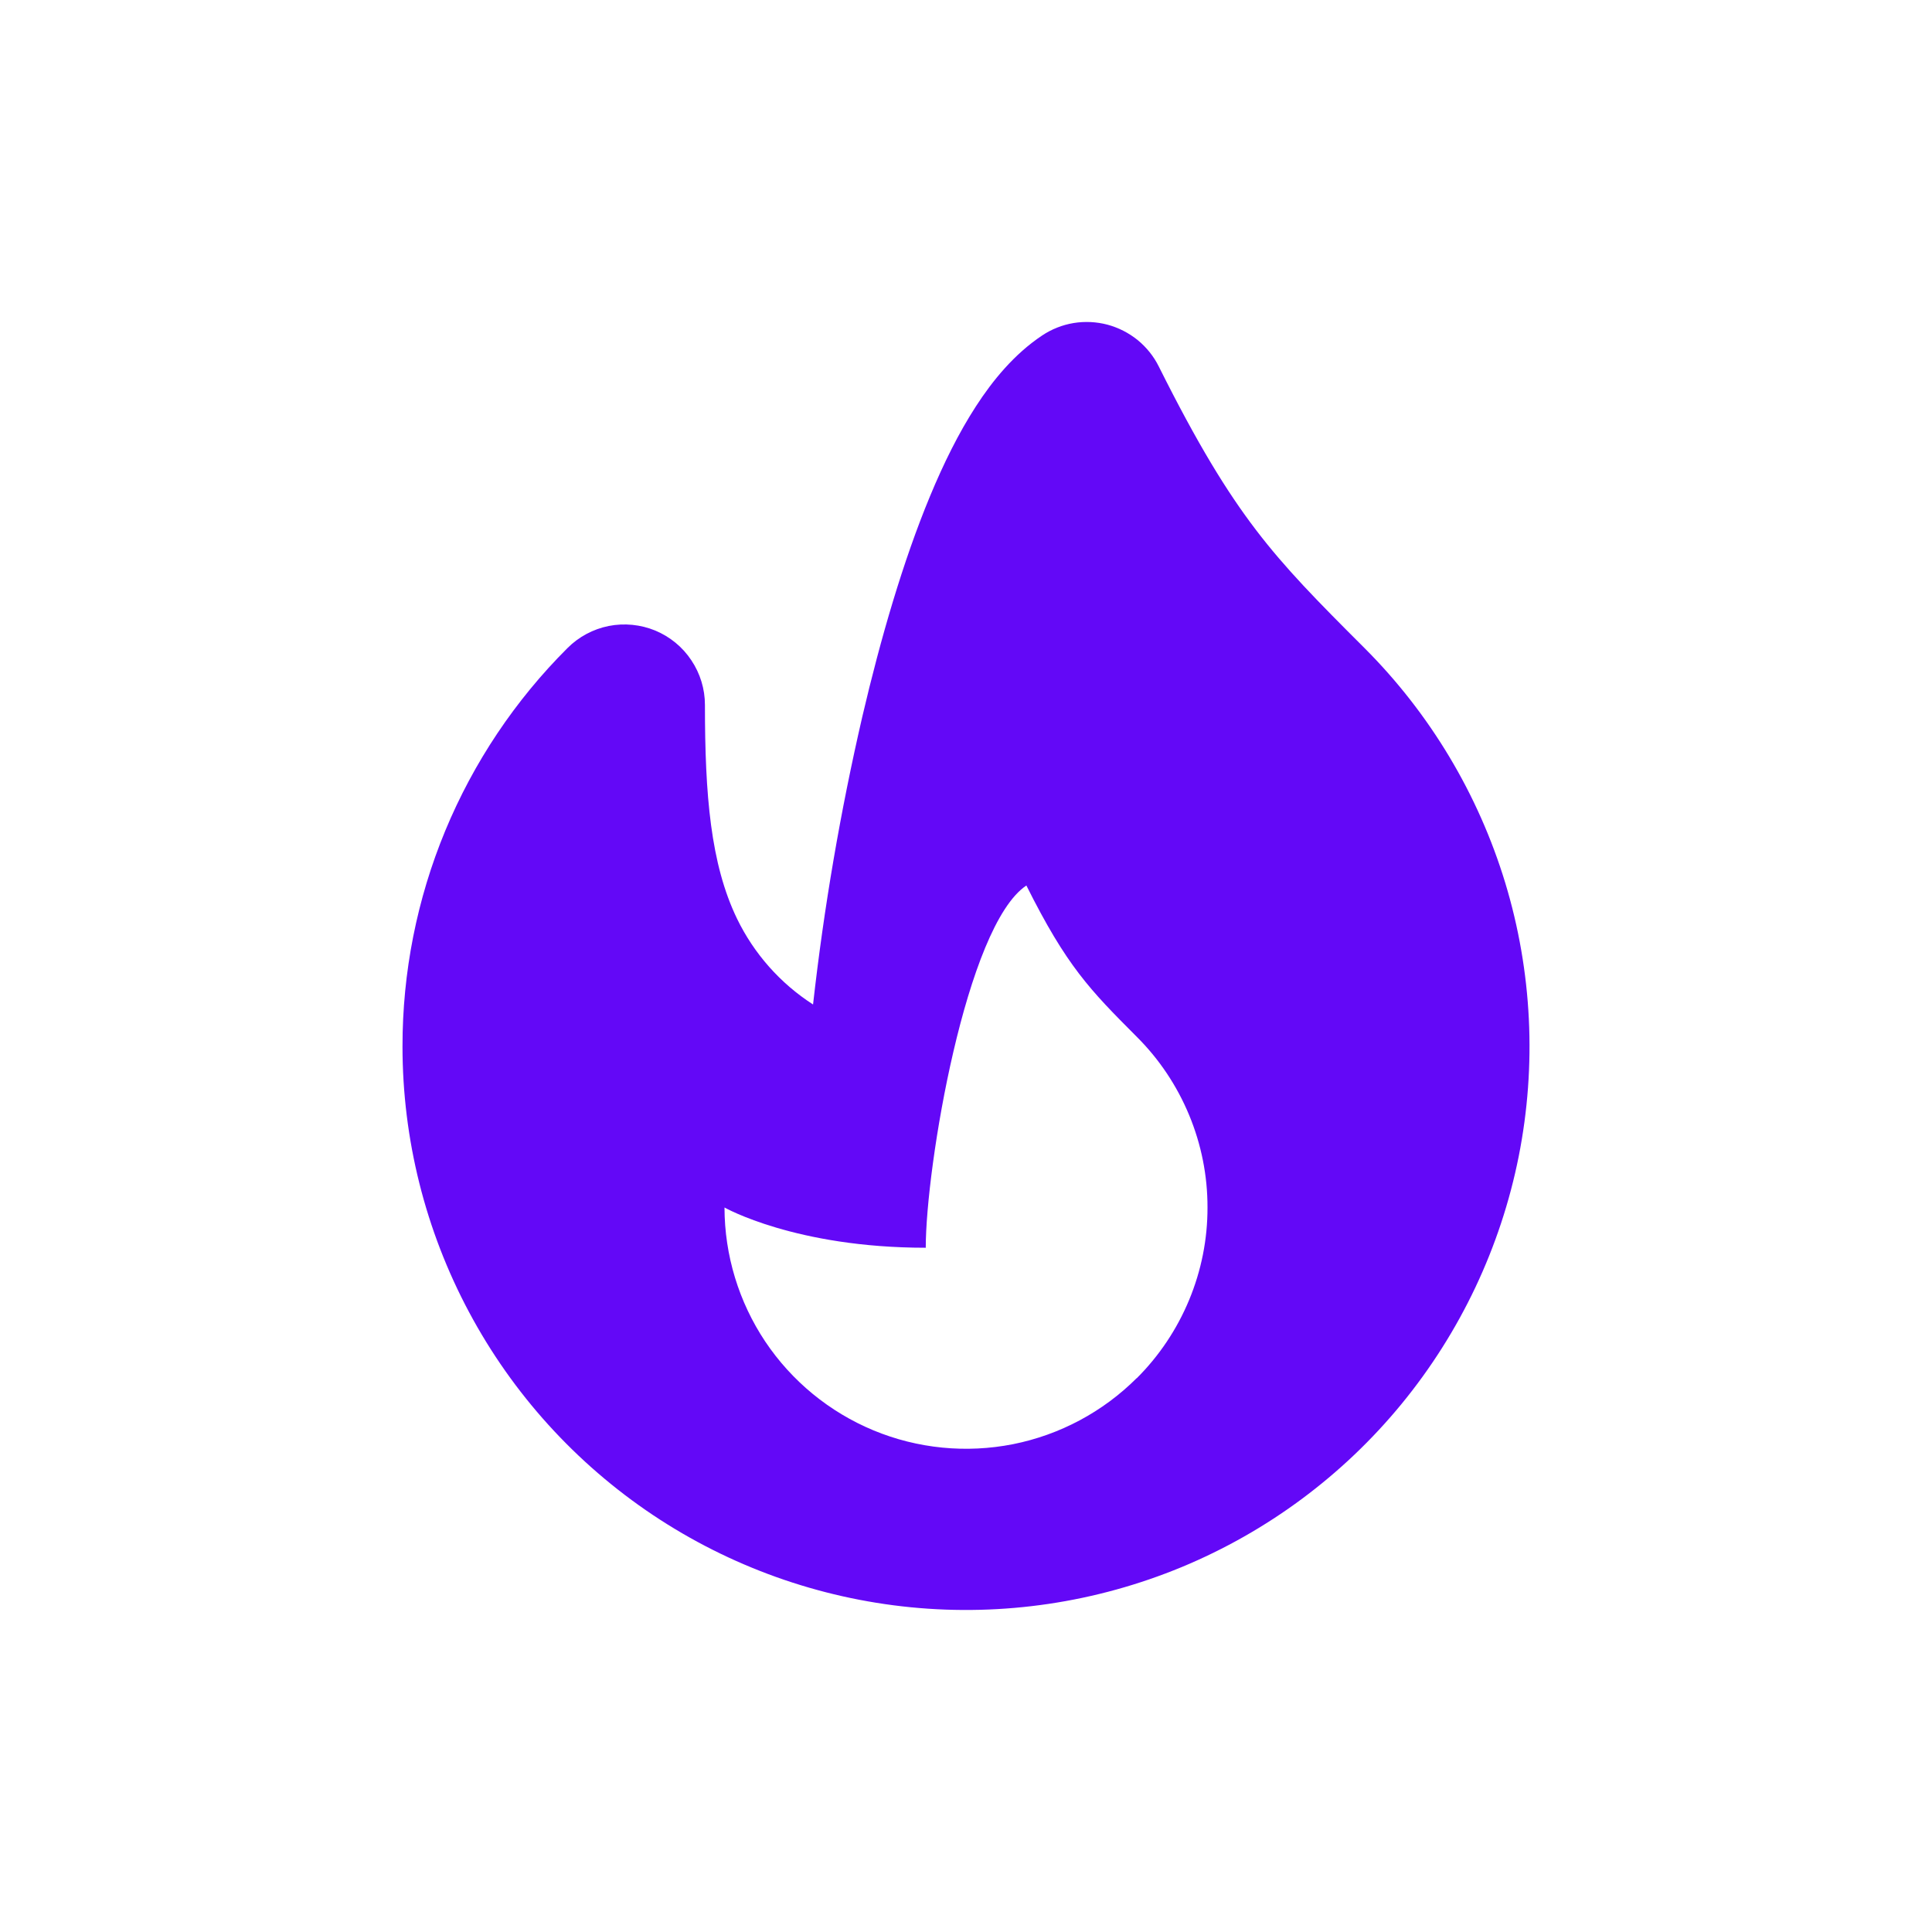
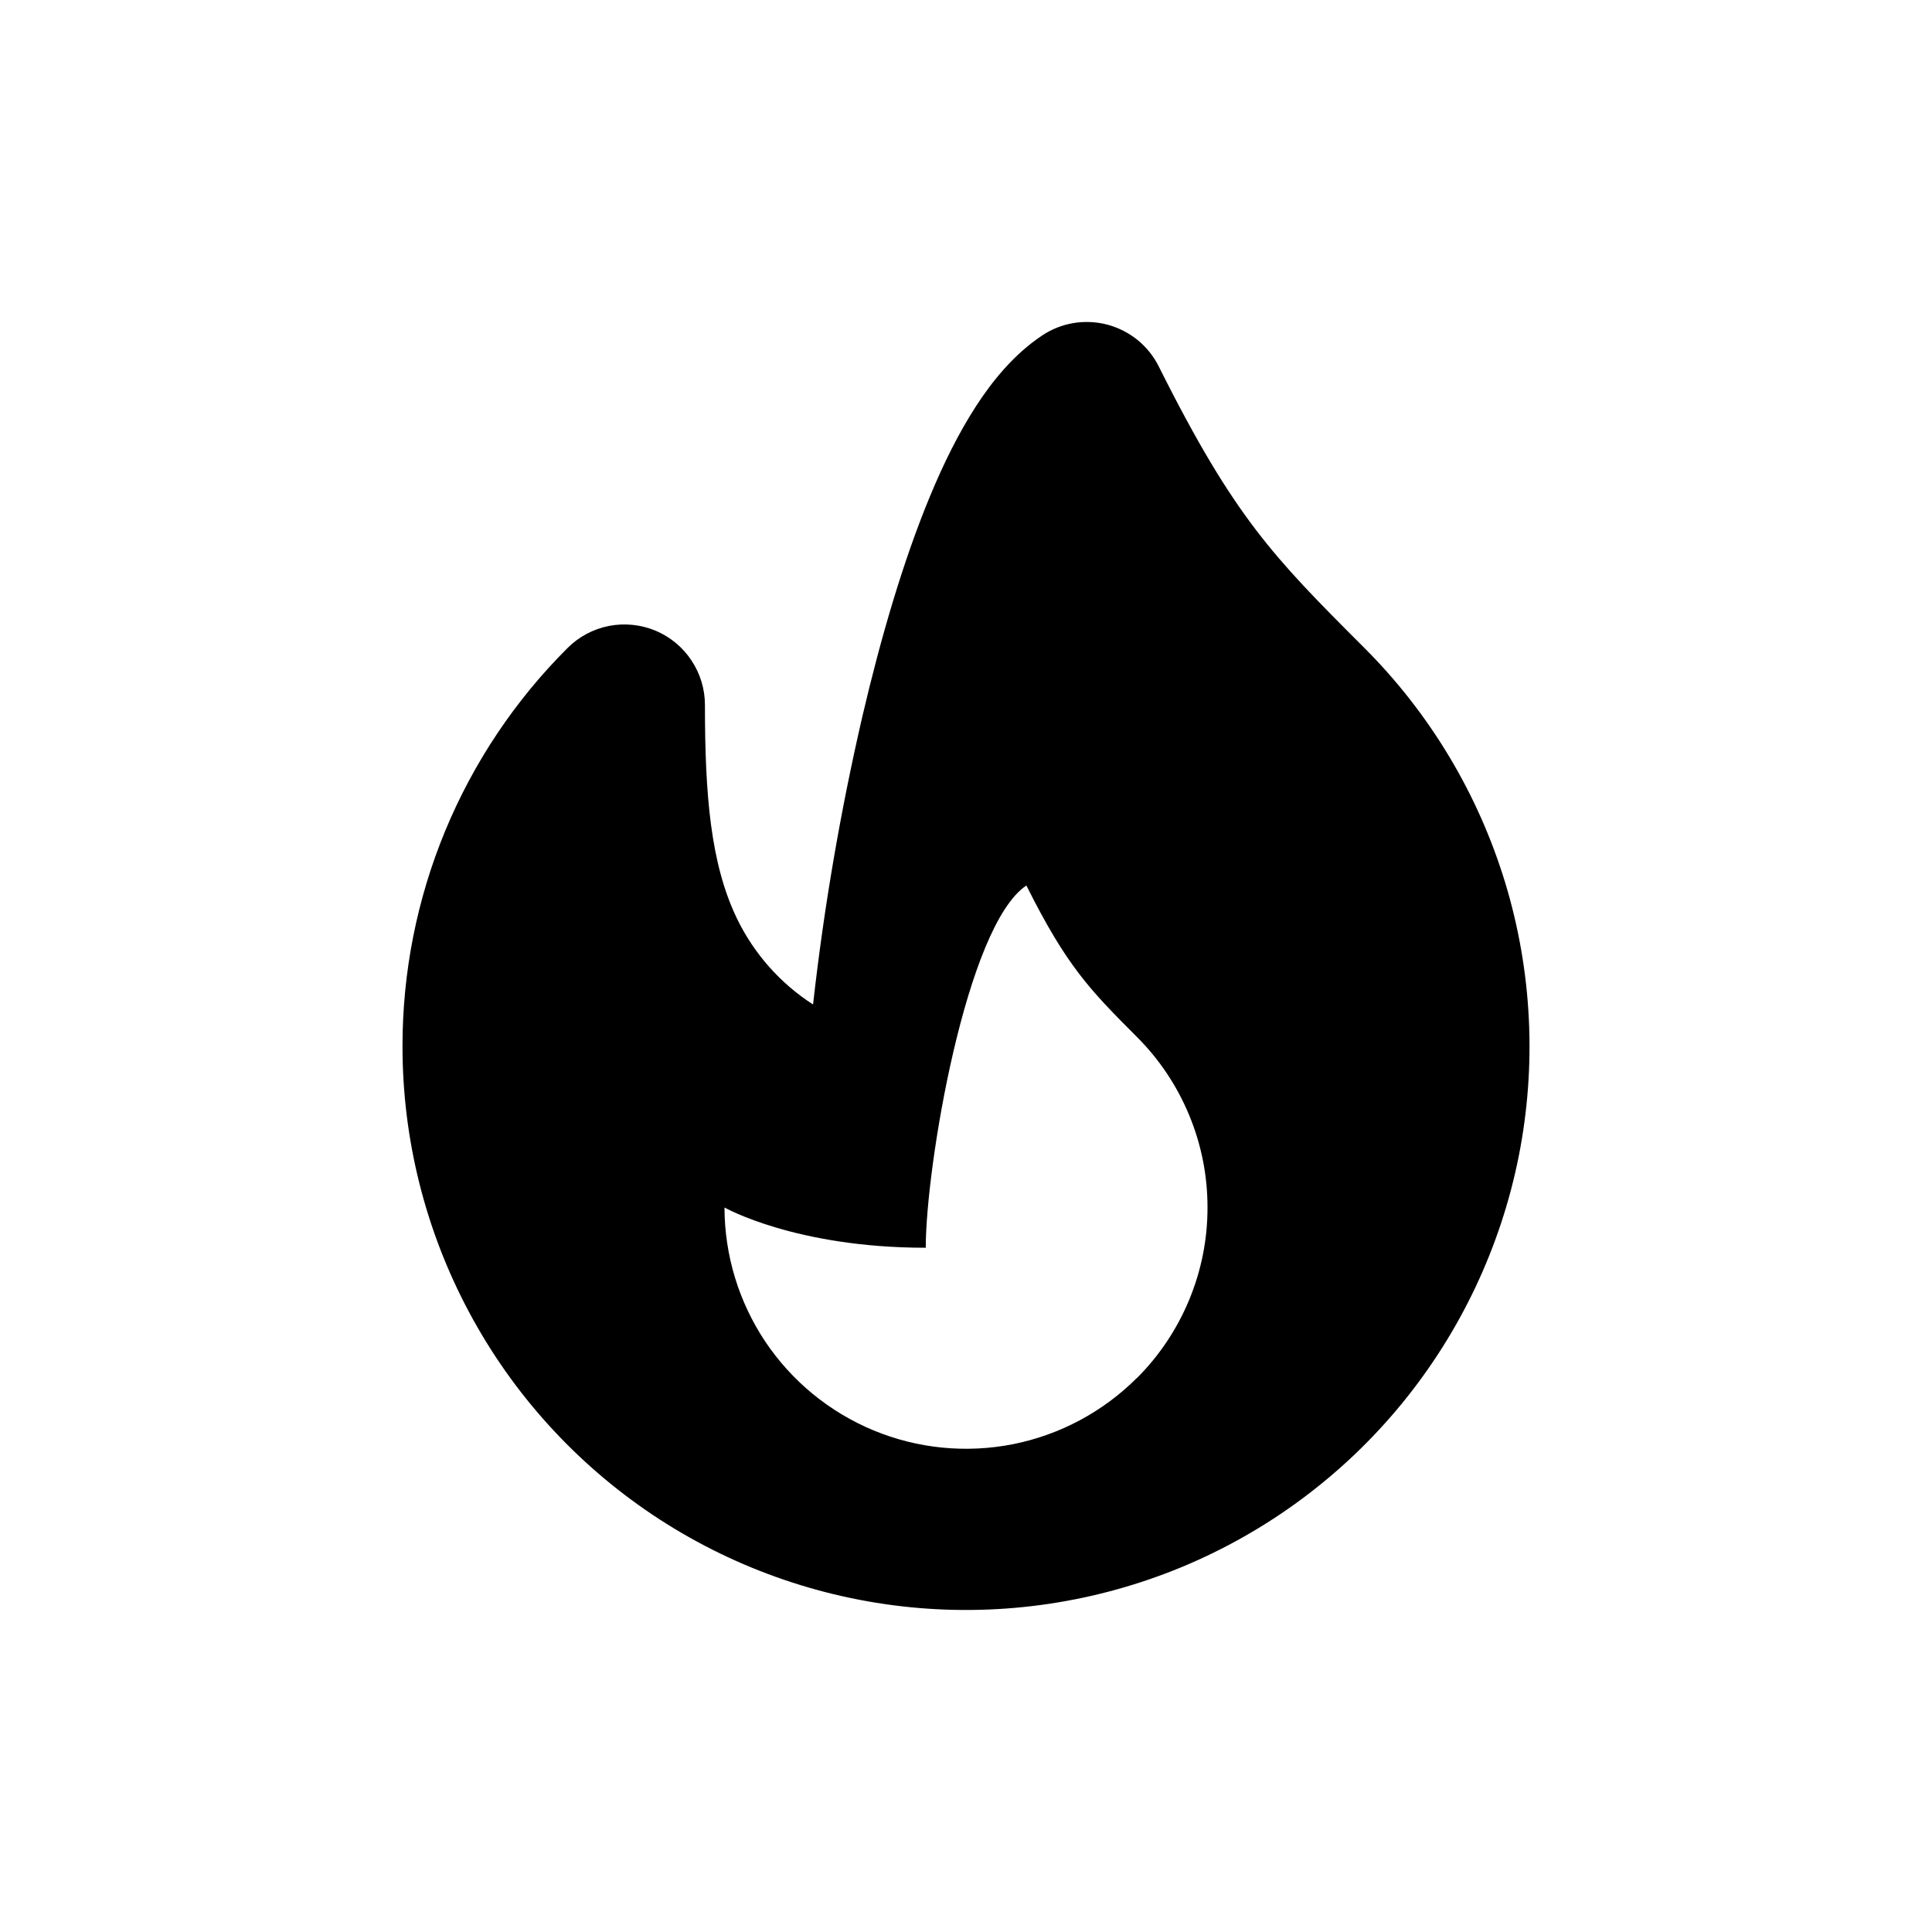
- <svg xmlns="http://www.w3.org/2000/svg" viewBox="0 0 24 24" fill="none">
-   <path fill-rule="evenodd" clip-rule="evenodd" d="M14.395 4.553C14.332 4.426 14.242 4.314 14.132 4.224C14.022 4.135 13.894 4.07 13.757 4.033C13.62 3.997 13.476 3.99 13.336 4.013C13.197 4.036 13.063 4.089 12.945 4.168C12.6 4.398 12.331 4.726 12.123 5.048C11.909 5.378 11.72 5.761 11.553 6.164C11.219 6.968 10.939 7.932 10.713 8.898C10.44 10.079 10.235 11.274 10.1 12.478C9.693 12.216 9.366 11.847 9.155 11.411C8.827 10.731 8.757 9.877 8.757 8.757C8.757 8.559 8.698 8.366 8.588 8.202C8.479 8.037 8.322 7.909 8.14 7.833C7.957 7.758 7.756 7.738 7.562 7.776C7.368 7.815 7.19 7.91 7.05 8.05C6.399 8.699 5.883 9.471 5.531 10.32C5.179 11.17 4.999 12.081 5 13C5 14.151 5.284 15.284 5.827 16.3C6.369 17.315 7.154 18.18 8.111 18.82C9.068 19.459 10.168 19.853 11.314 19.966C12.46 20.079 13.615 19.907 14.679 19.467C15.742 19.026 16.681 18.33 17.411 17.44C18.141 16.55 18.641 15.494 18.866 14.365C19.09 13.236 19.033 12.069 18.699 10.968C18.364 9.866 17.764 8.864 16.95 8.05C16.358 7.459 15.97 7.065 15.602 6.583C15.239 6.107 14.878 5.52 14.395 4.553ZM14.12 17.12C13.7 17.539 13.166 17.824 12.585 17.94C12.003 18.055 11.4 17.996 10.852 17.769C10.305 17.542 9.836 17.158 9.506 16.665C9.177 16.172 9.001 15.593 9 15C9 15 9.879 15.5 11.5 15.5C11.5 14.5 12 11.5 12.75 11C13.25 12 13.536 12.293 14.121 12.879C14.4 13.157 14.621 13.488 14.772 13.852C14.923 14.216 15.001 14.606 15 15C15.001 15.394 14.923 15.784 14.772 16.148C14.621 16.512 14.4 16.843 14.121 17.121L14.12 17.12Z" fill="#6308F7" />
+ <svg xmlns="http://www.w3.org/2000/svg" viewBox="0 0 24 24">
+   <path clip-rule="evenodd" d="M14.395 4.553C14.332 4.426 14.242 4.314 14.132 4.224C14.022 4.135 13.894 4.07 13.757 4.033C13.62 3.997 13.476 3.99 13.336 4.013C13.197 4.036 13.063 4.089 12.945 4.168C12.6 4.398 12.331 4.726 12.123 5.048C11.909 5.378 11.72 5.761 11.553 6.164C11.219 6.968 10.939 7.932 10.713 8.898C10.44 10.079 10.235 11.274 10.1 12.478C9.693 12.216 9.366 11.847 9.155 11.411C8.827 10.731 8.757 9.877 8.757 8.757C8.757 8.559 8.698 8.366 8.588 8.202C8.479 8.037 8.322 7.909 8.14 7.833C7.957 7.758 7.756 7.738 7.562 7.776C7.368 7.815 7.19 7.91 7.05 8.05C6.399 8.699 5.883 9.471 5.531 10.32C5.179 11.17 4.999 12.081 5 13C5 14.151 5.284 15.284 5.827 16.3C6.369 17.315 7.154 18.18 8.111 18.82C9.068 19.459 10.168 19.853 11.314 19.966C12.46 20.079 13.615 19.907 14.679 19.467C15.742 19.026 16.681 18.33 17.411 17.44C18.141 16.55 18.641 15.494 18.866 14.365C19.09 13.236 19.033 12.069 18.699 10.968C18.364 9.866 17.764 8.864 16.95 8.05C16.358 7.459 15.97 7.065 15.602 6.583C15.239 6.107 14.878 5.52 14.395 4.553ZM14.12 17.12C13.7 17.539 13.166 17.824 12.585 17.94C12.003 18.055 11.4 17.996 10.852 17.769C10.305 17.542 9.836 17.158 9.506 16.665C9.177 16.172 9.001 15.593 9 15C9 15 9.879 15.5 11.5 15.5C11.5 14.5 12 11.5 12.75 11C13.25 12 13.536 12.293 14.121 12.879C14.4 13.157 14.621 13.488 14.772 13.852C14.923 14.216 15.001 14.606 15 15C15.001 15.394 14.923 15.784 14.772 16.148C14.621 16.512 14.4 16.843 14.121 17.121L14.12 17.12Z" />
</svg>
